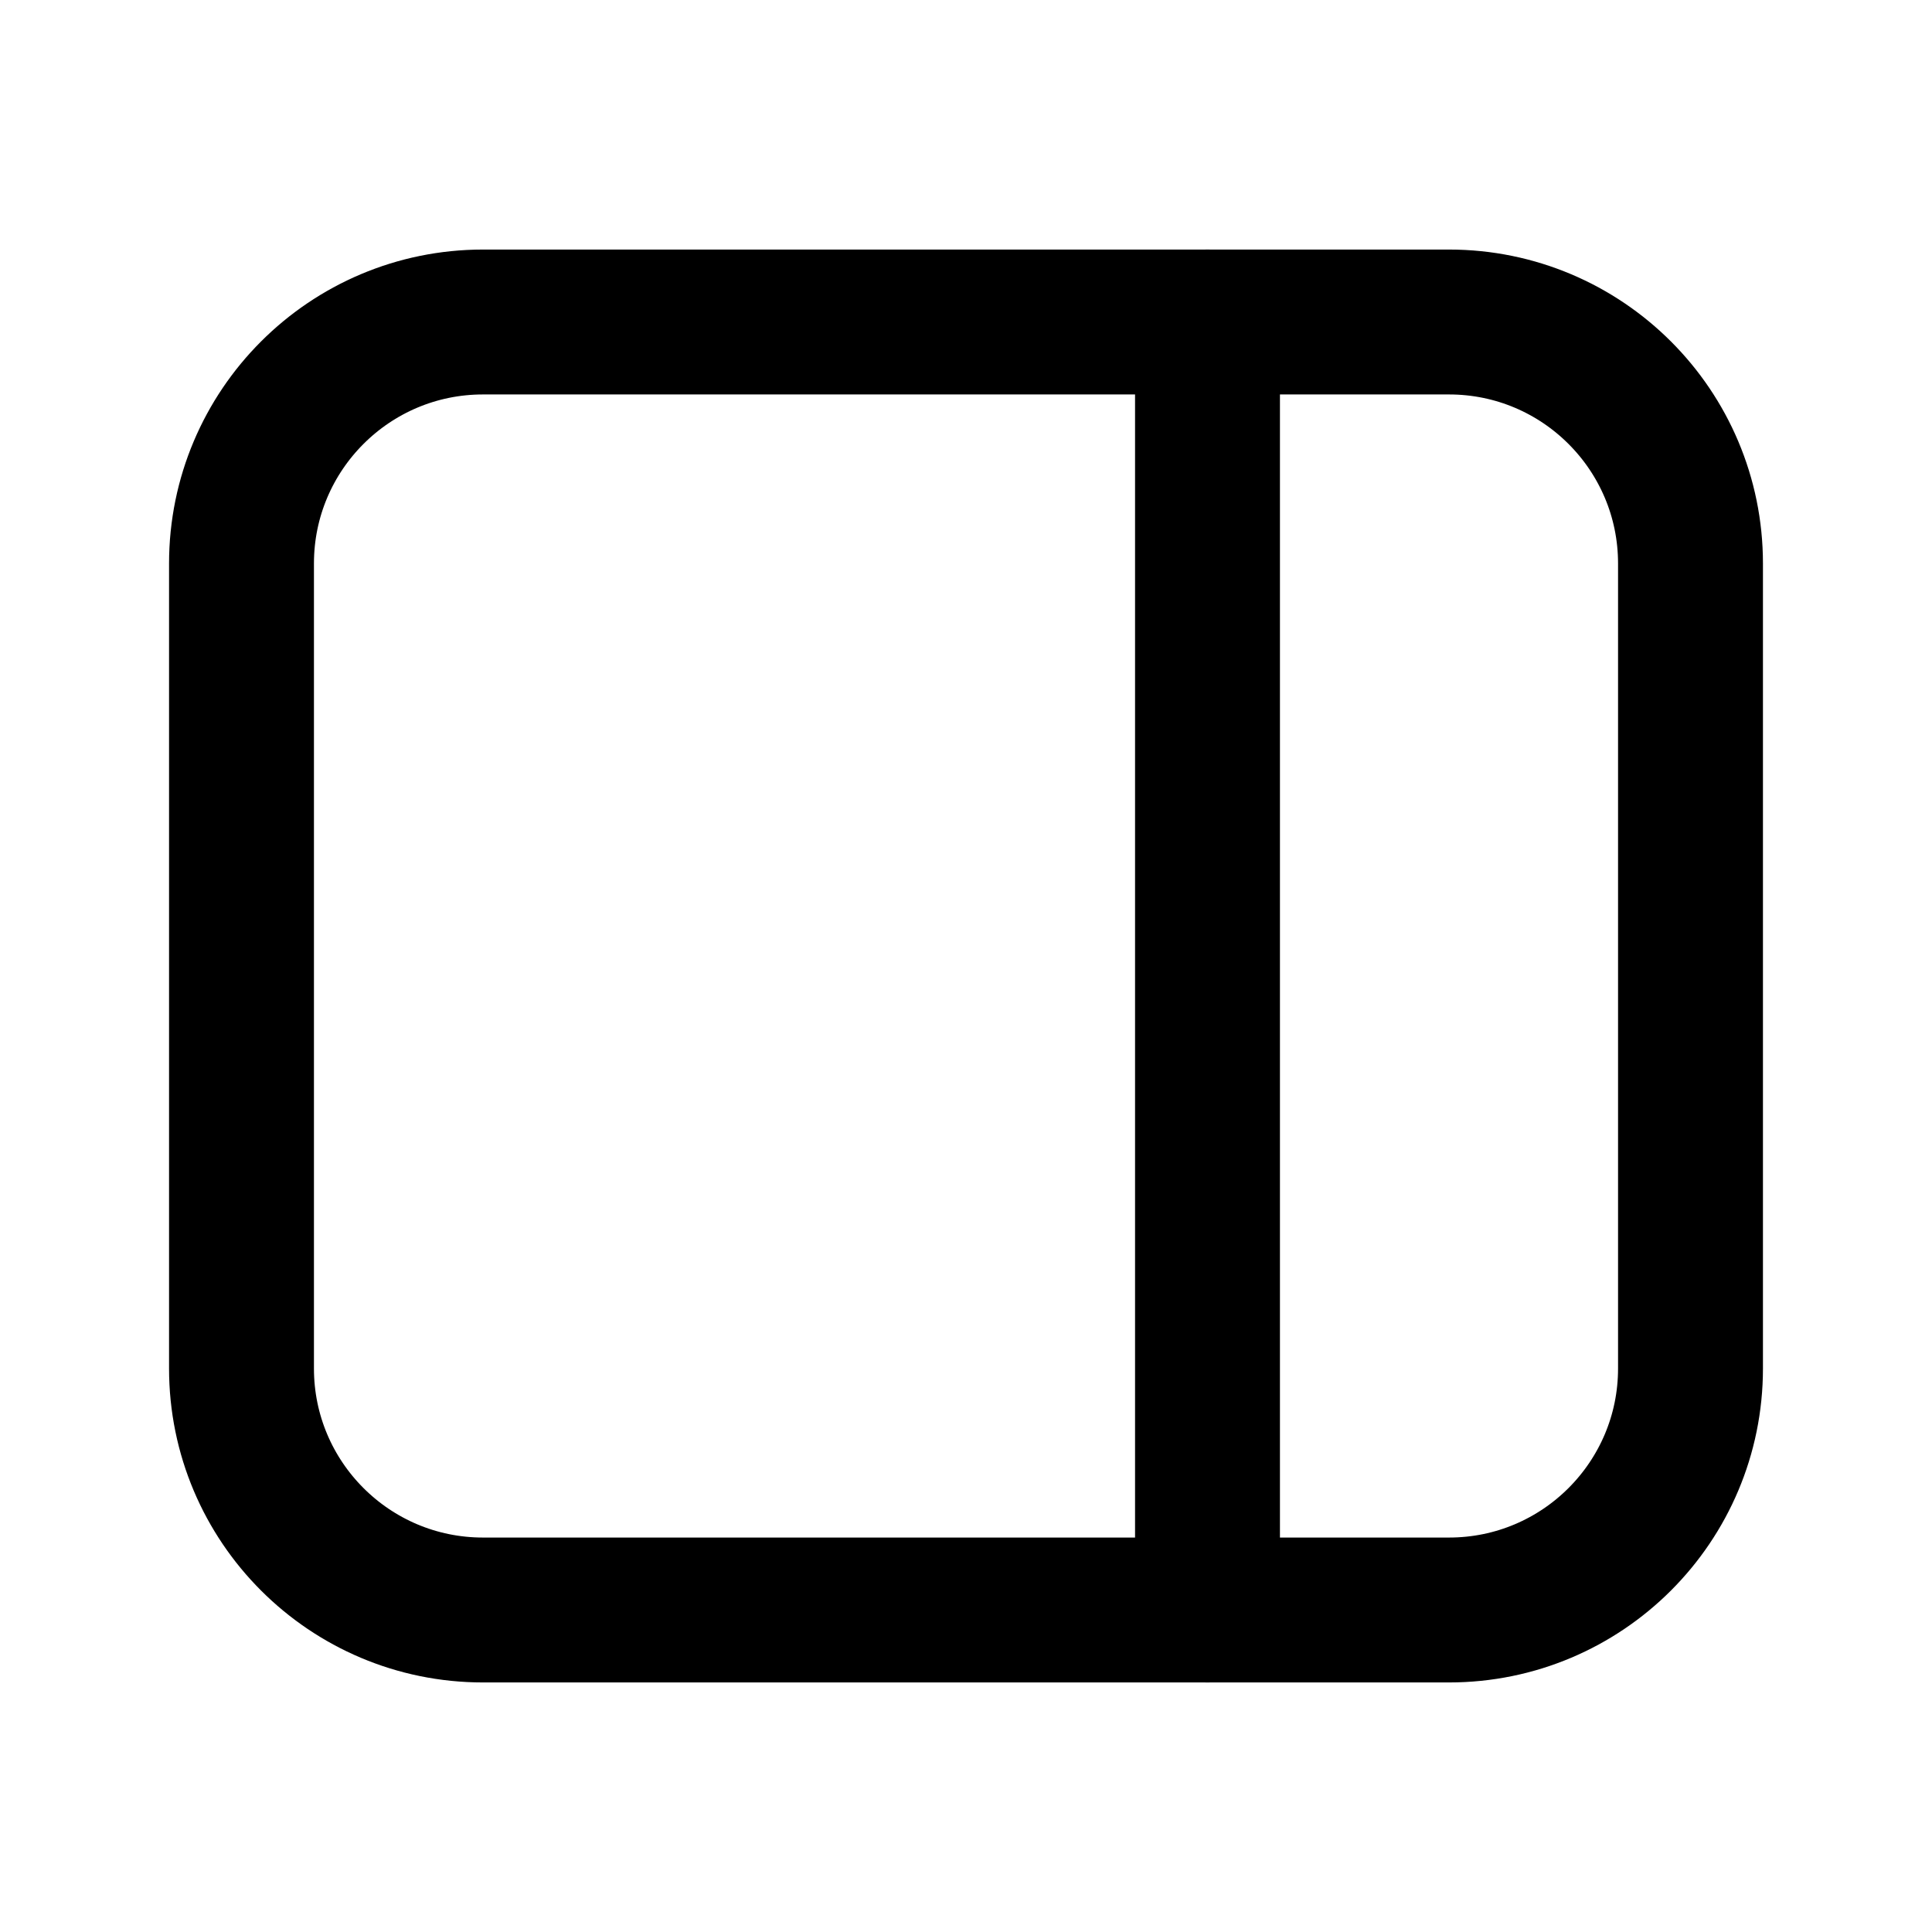
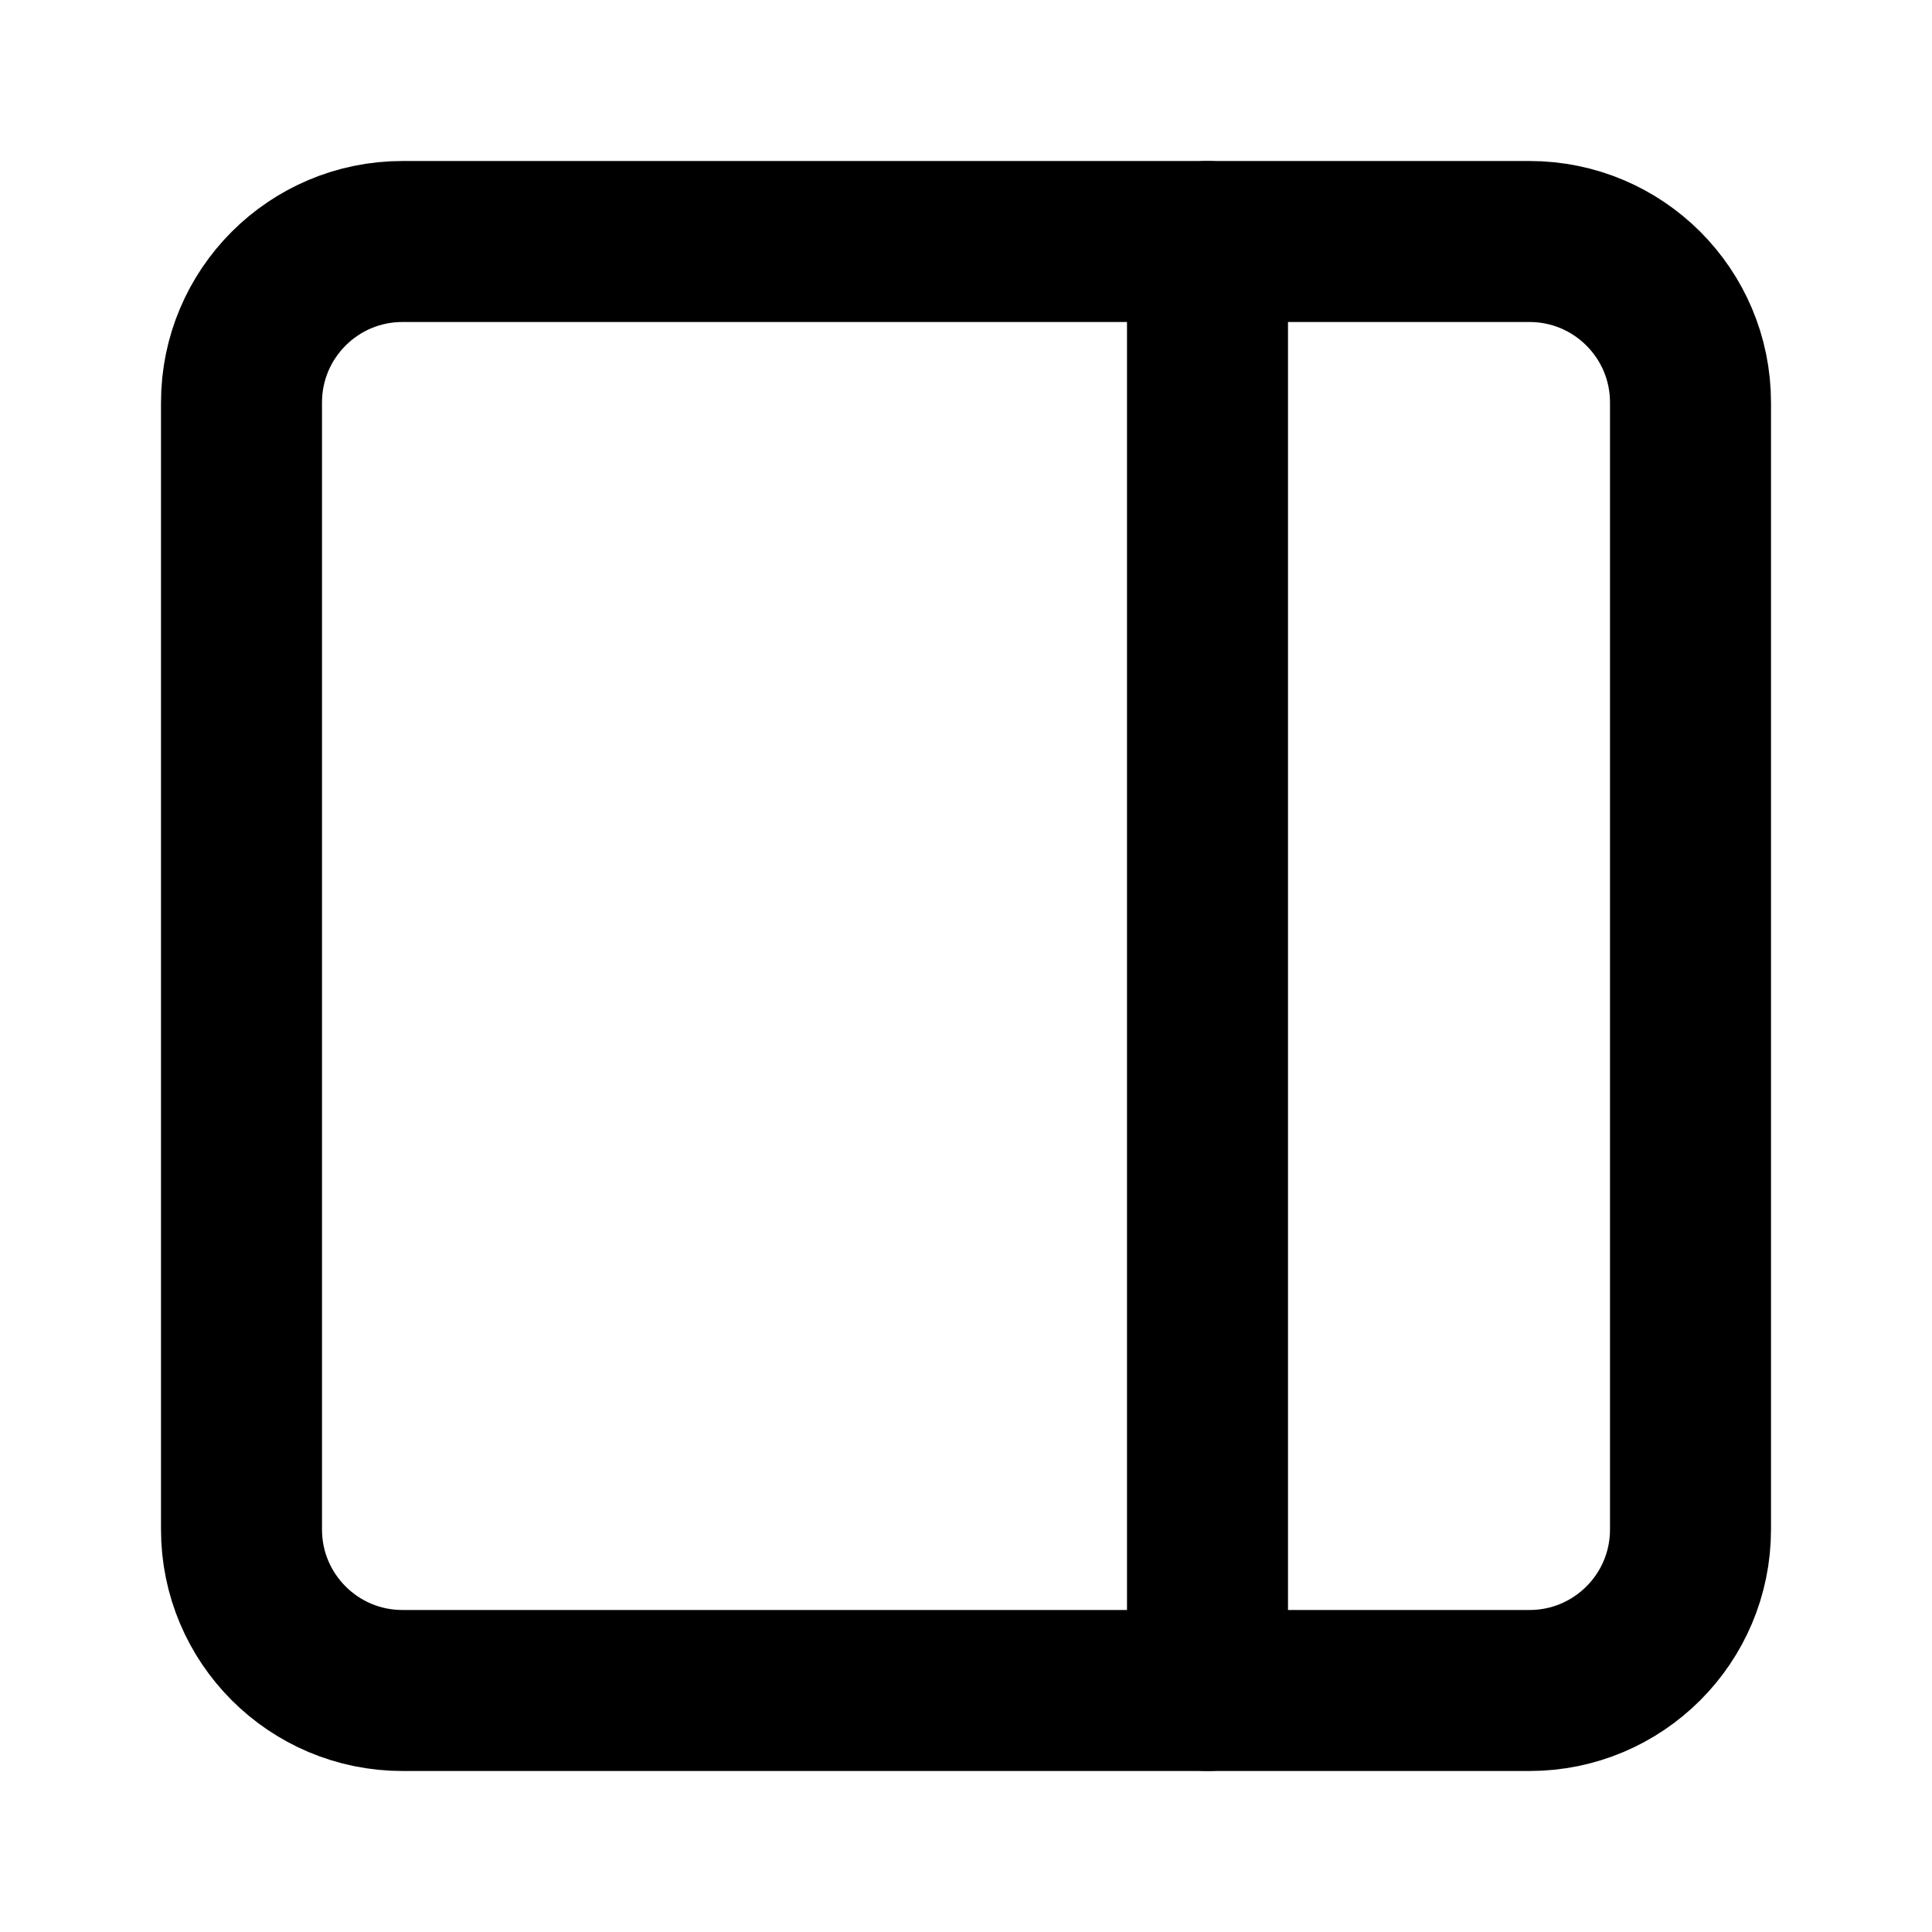
- <svg xmlns="http://www.w3.org/2000/svg" width="24" height="24" viewBox="0 0 24 24" fill="none" stroke="#000" stroke-width="1.8" stroke-linecap="round" stroke-linejoin="round">
-   <rect x="3" y="4" width="18" height="16" rx="3" />
-   <path d="M15 4v16" />
+ <svg xmlns="http://www.w3.org/2000/svg" width="24" height="24" viewBox="0 0 24 24" fill="none" stroke="#000" stroke-width="2" stroke-linecap="round" stroke-linejoin="round">
+   <rect width="18" height="18" x="3" y="3" rx="2" />
+   <path d="M15 3v18" />
</svg>
